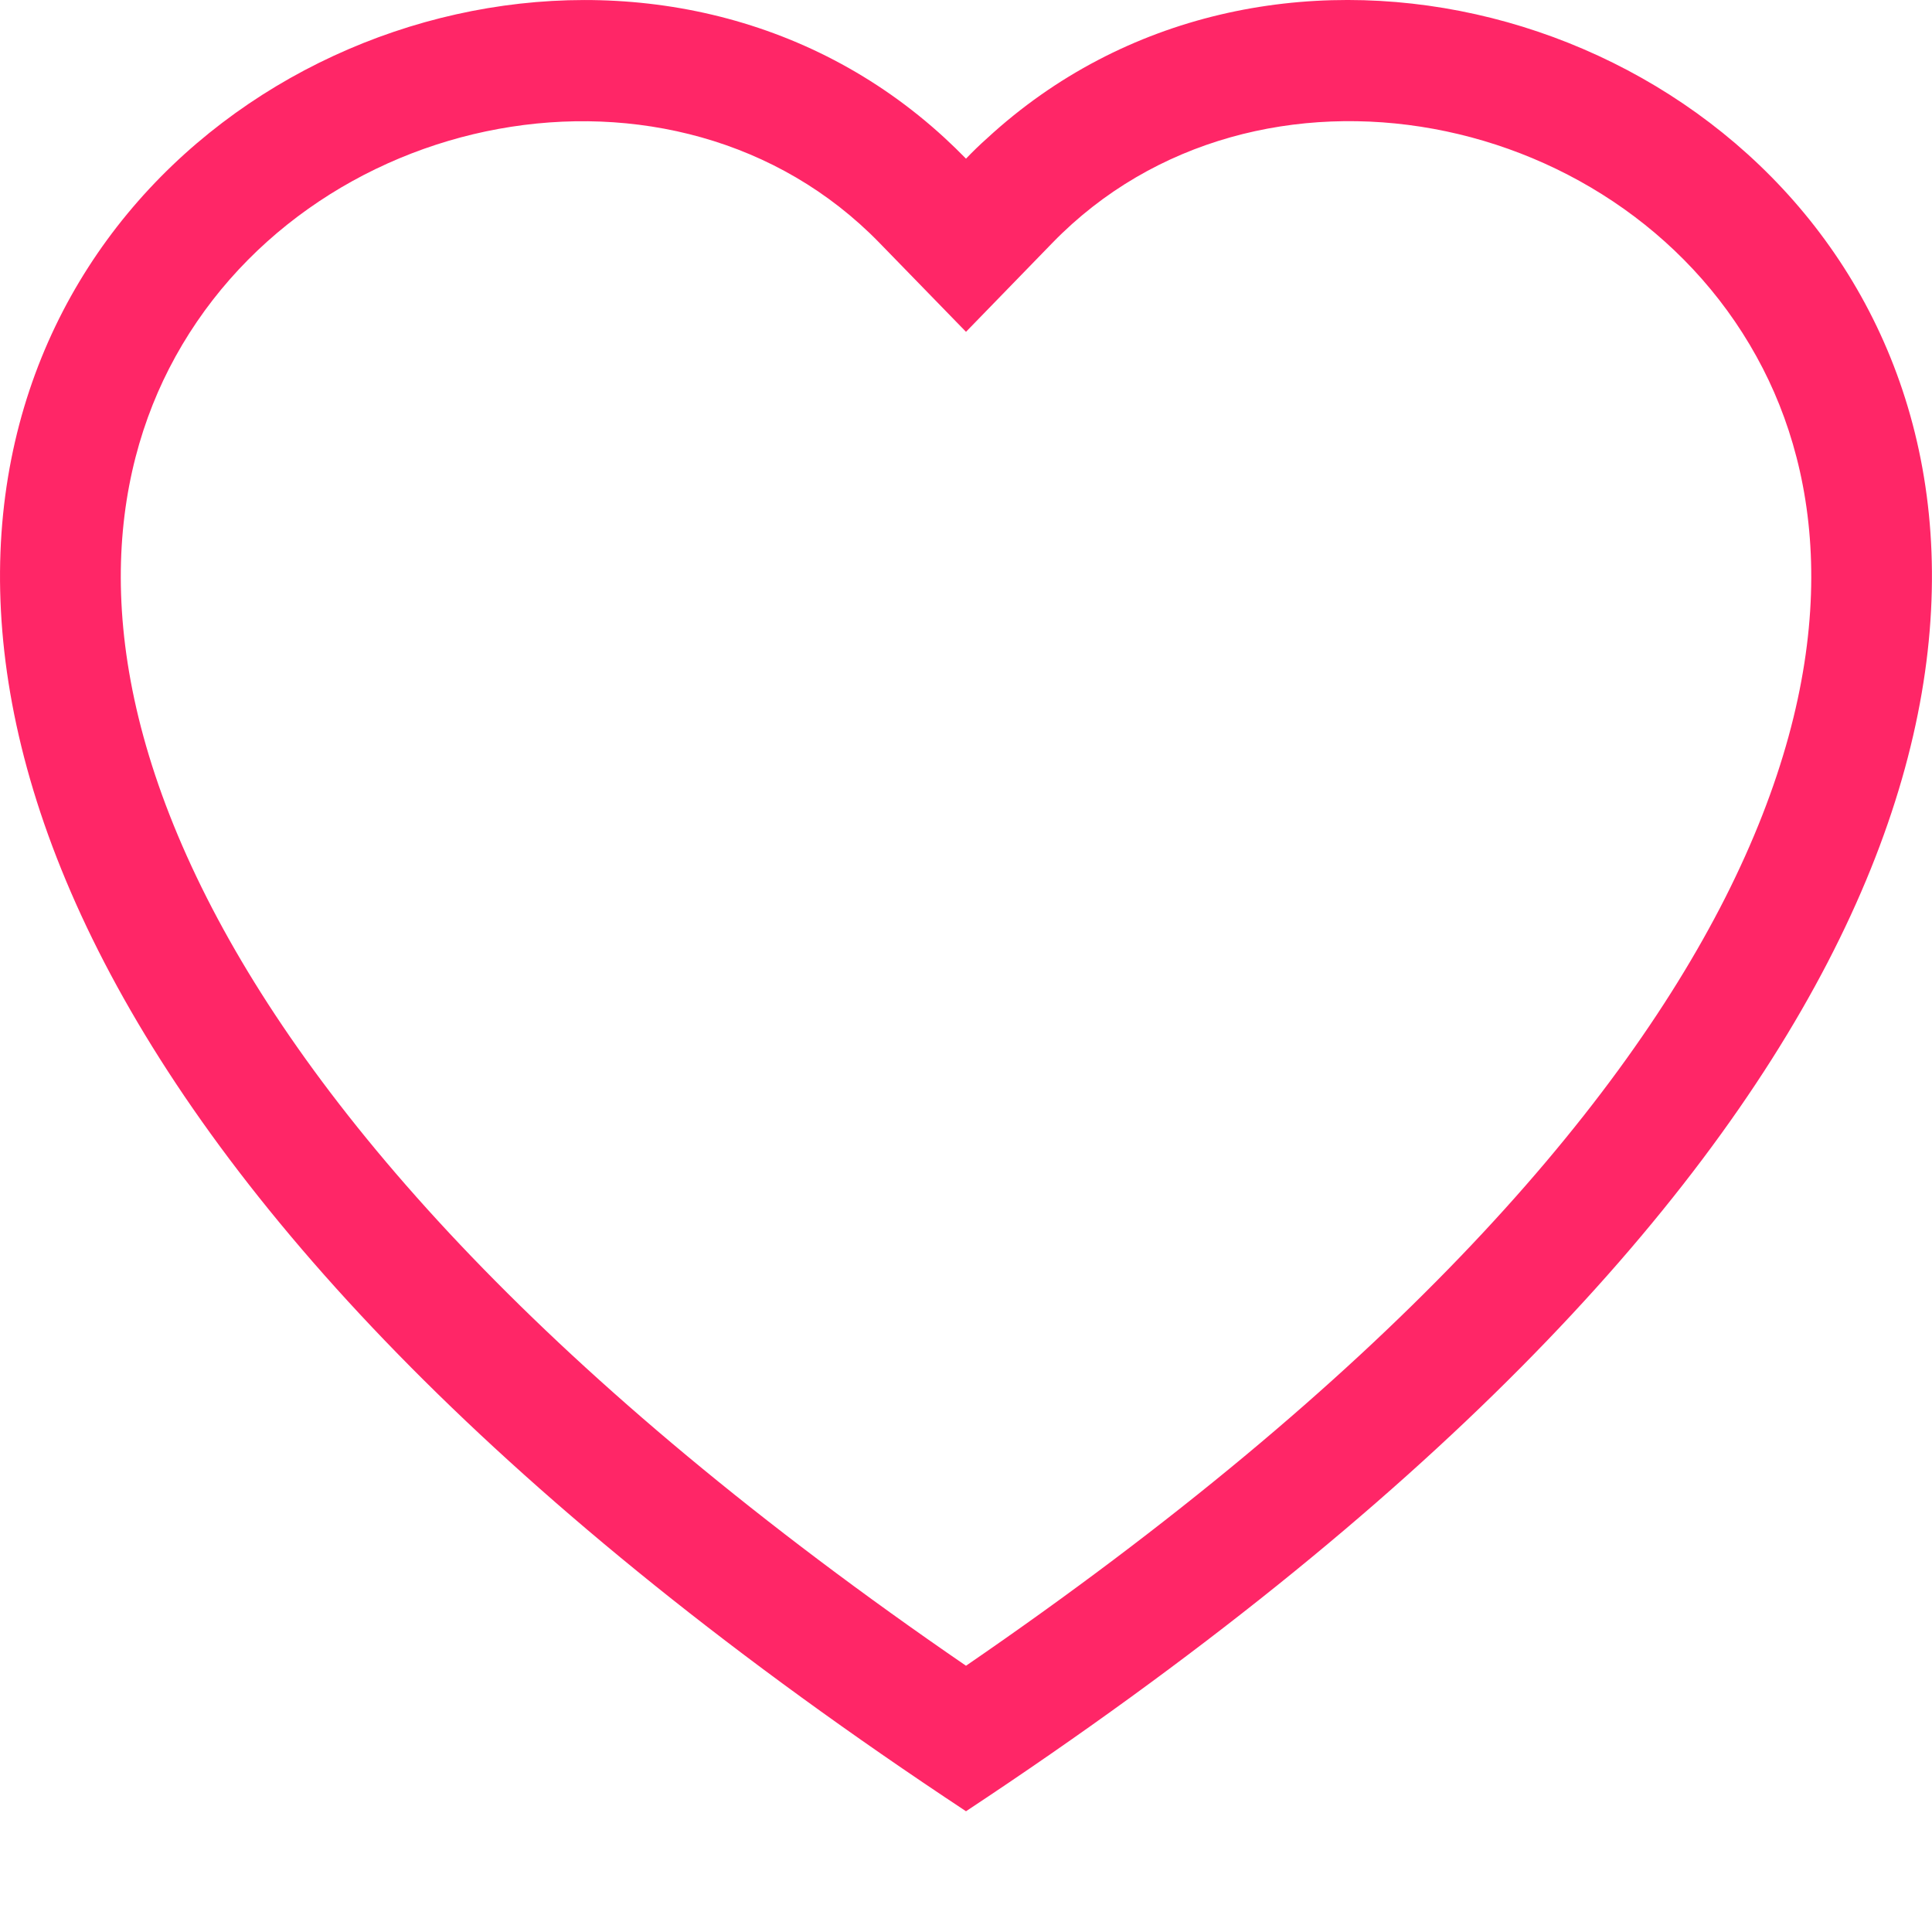
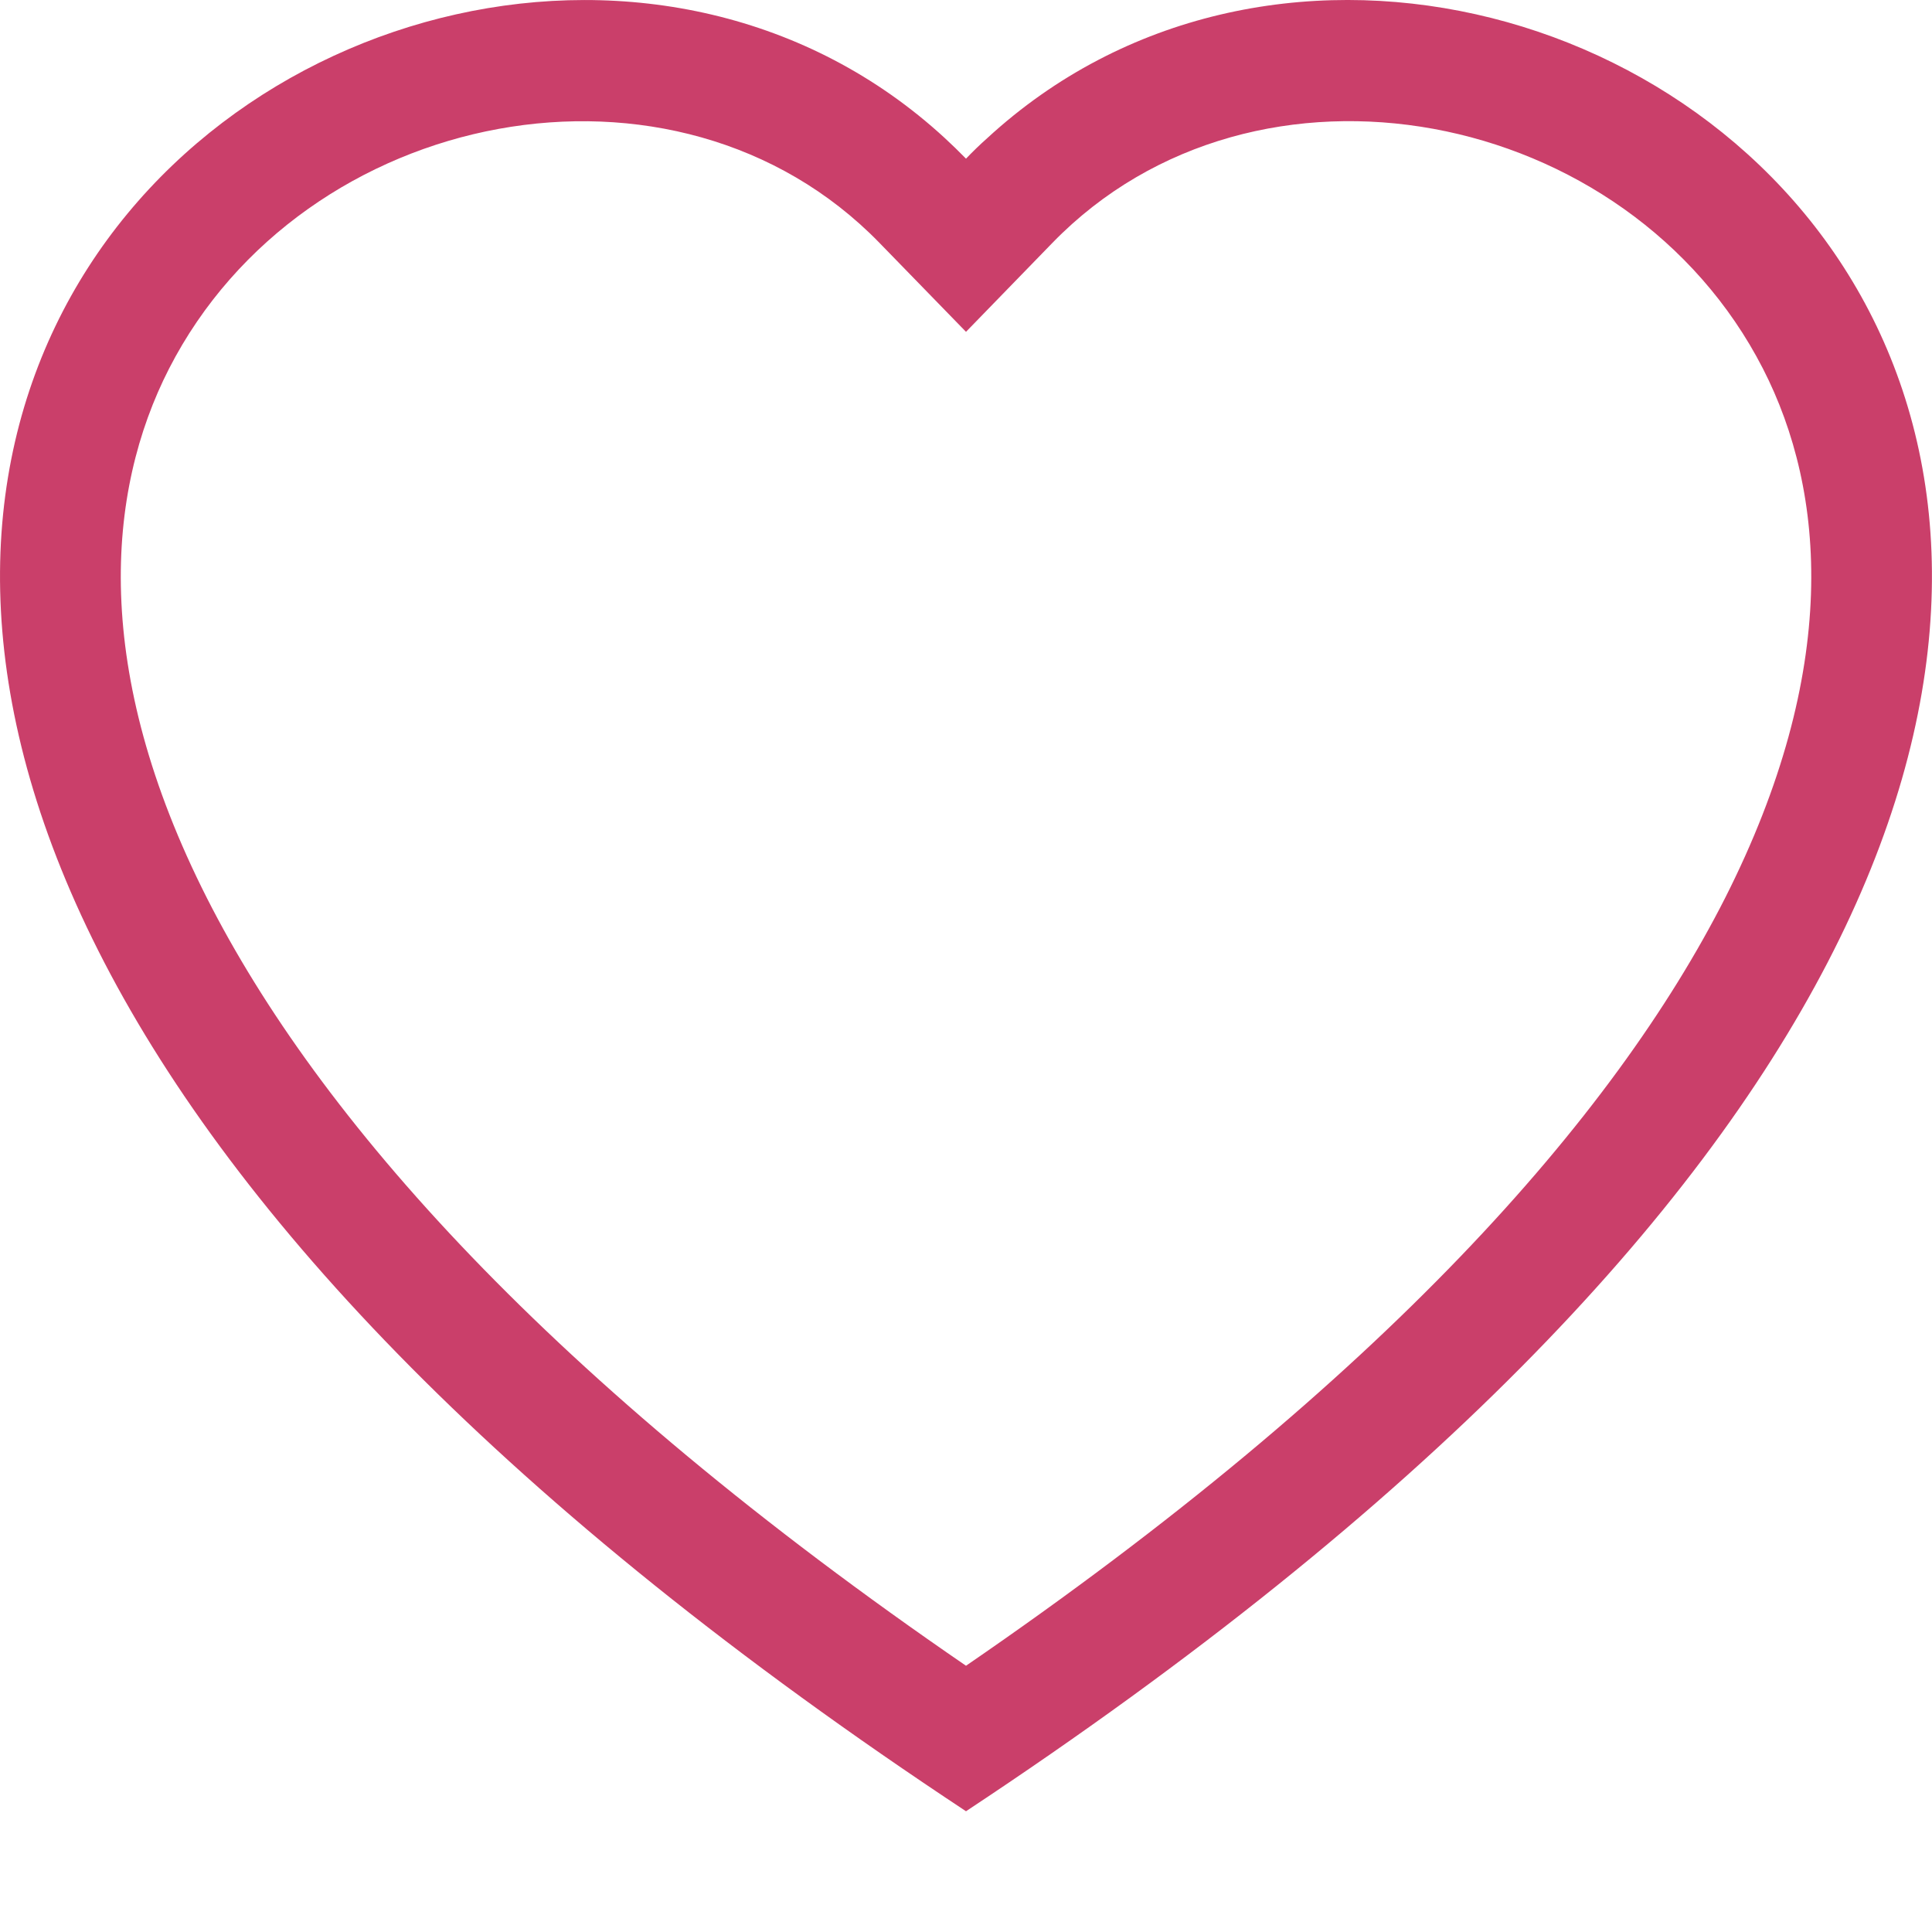
- <svg xmlns="http://www.w3.org/2000/svg" width="16" height="16" fill="#ff2667" class="bi bi-heart" viewBox="0 0 16 16">
+ <svg xmlns="http://www.w3.org/2000/svg" width="16" height="16" fill="rgba(189,16,69, .8)" class="bi bi-heart" viewBox="0 0 16 16">
  <path d="m8 2.748-.717-.737C5.6.281 2.514.878 1.4 3.053c-.523 1.023-.641 2.5.314 4.385.92 1.815 2.834 3.989 6.286 6.357 3.452-2.368 5.365-4.542 6.286-6.357.955-1.886.838-3.362.314-4.385C13.486.878 10.4.28 8.717 2.01zM8 15C-7.333 4.868 3.279-3.04 7.824 1.143q.09.083.176.171a3 3 0 0 1 .176-.17C12.72-3.042 23.333 4.867 8 15" />
</svg>
